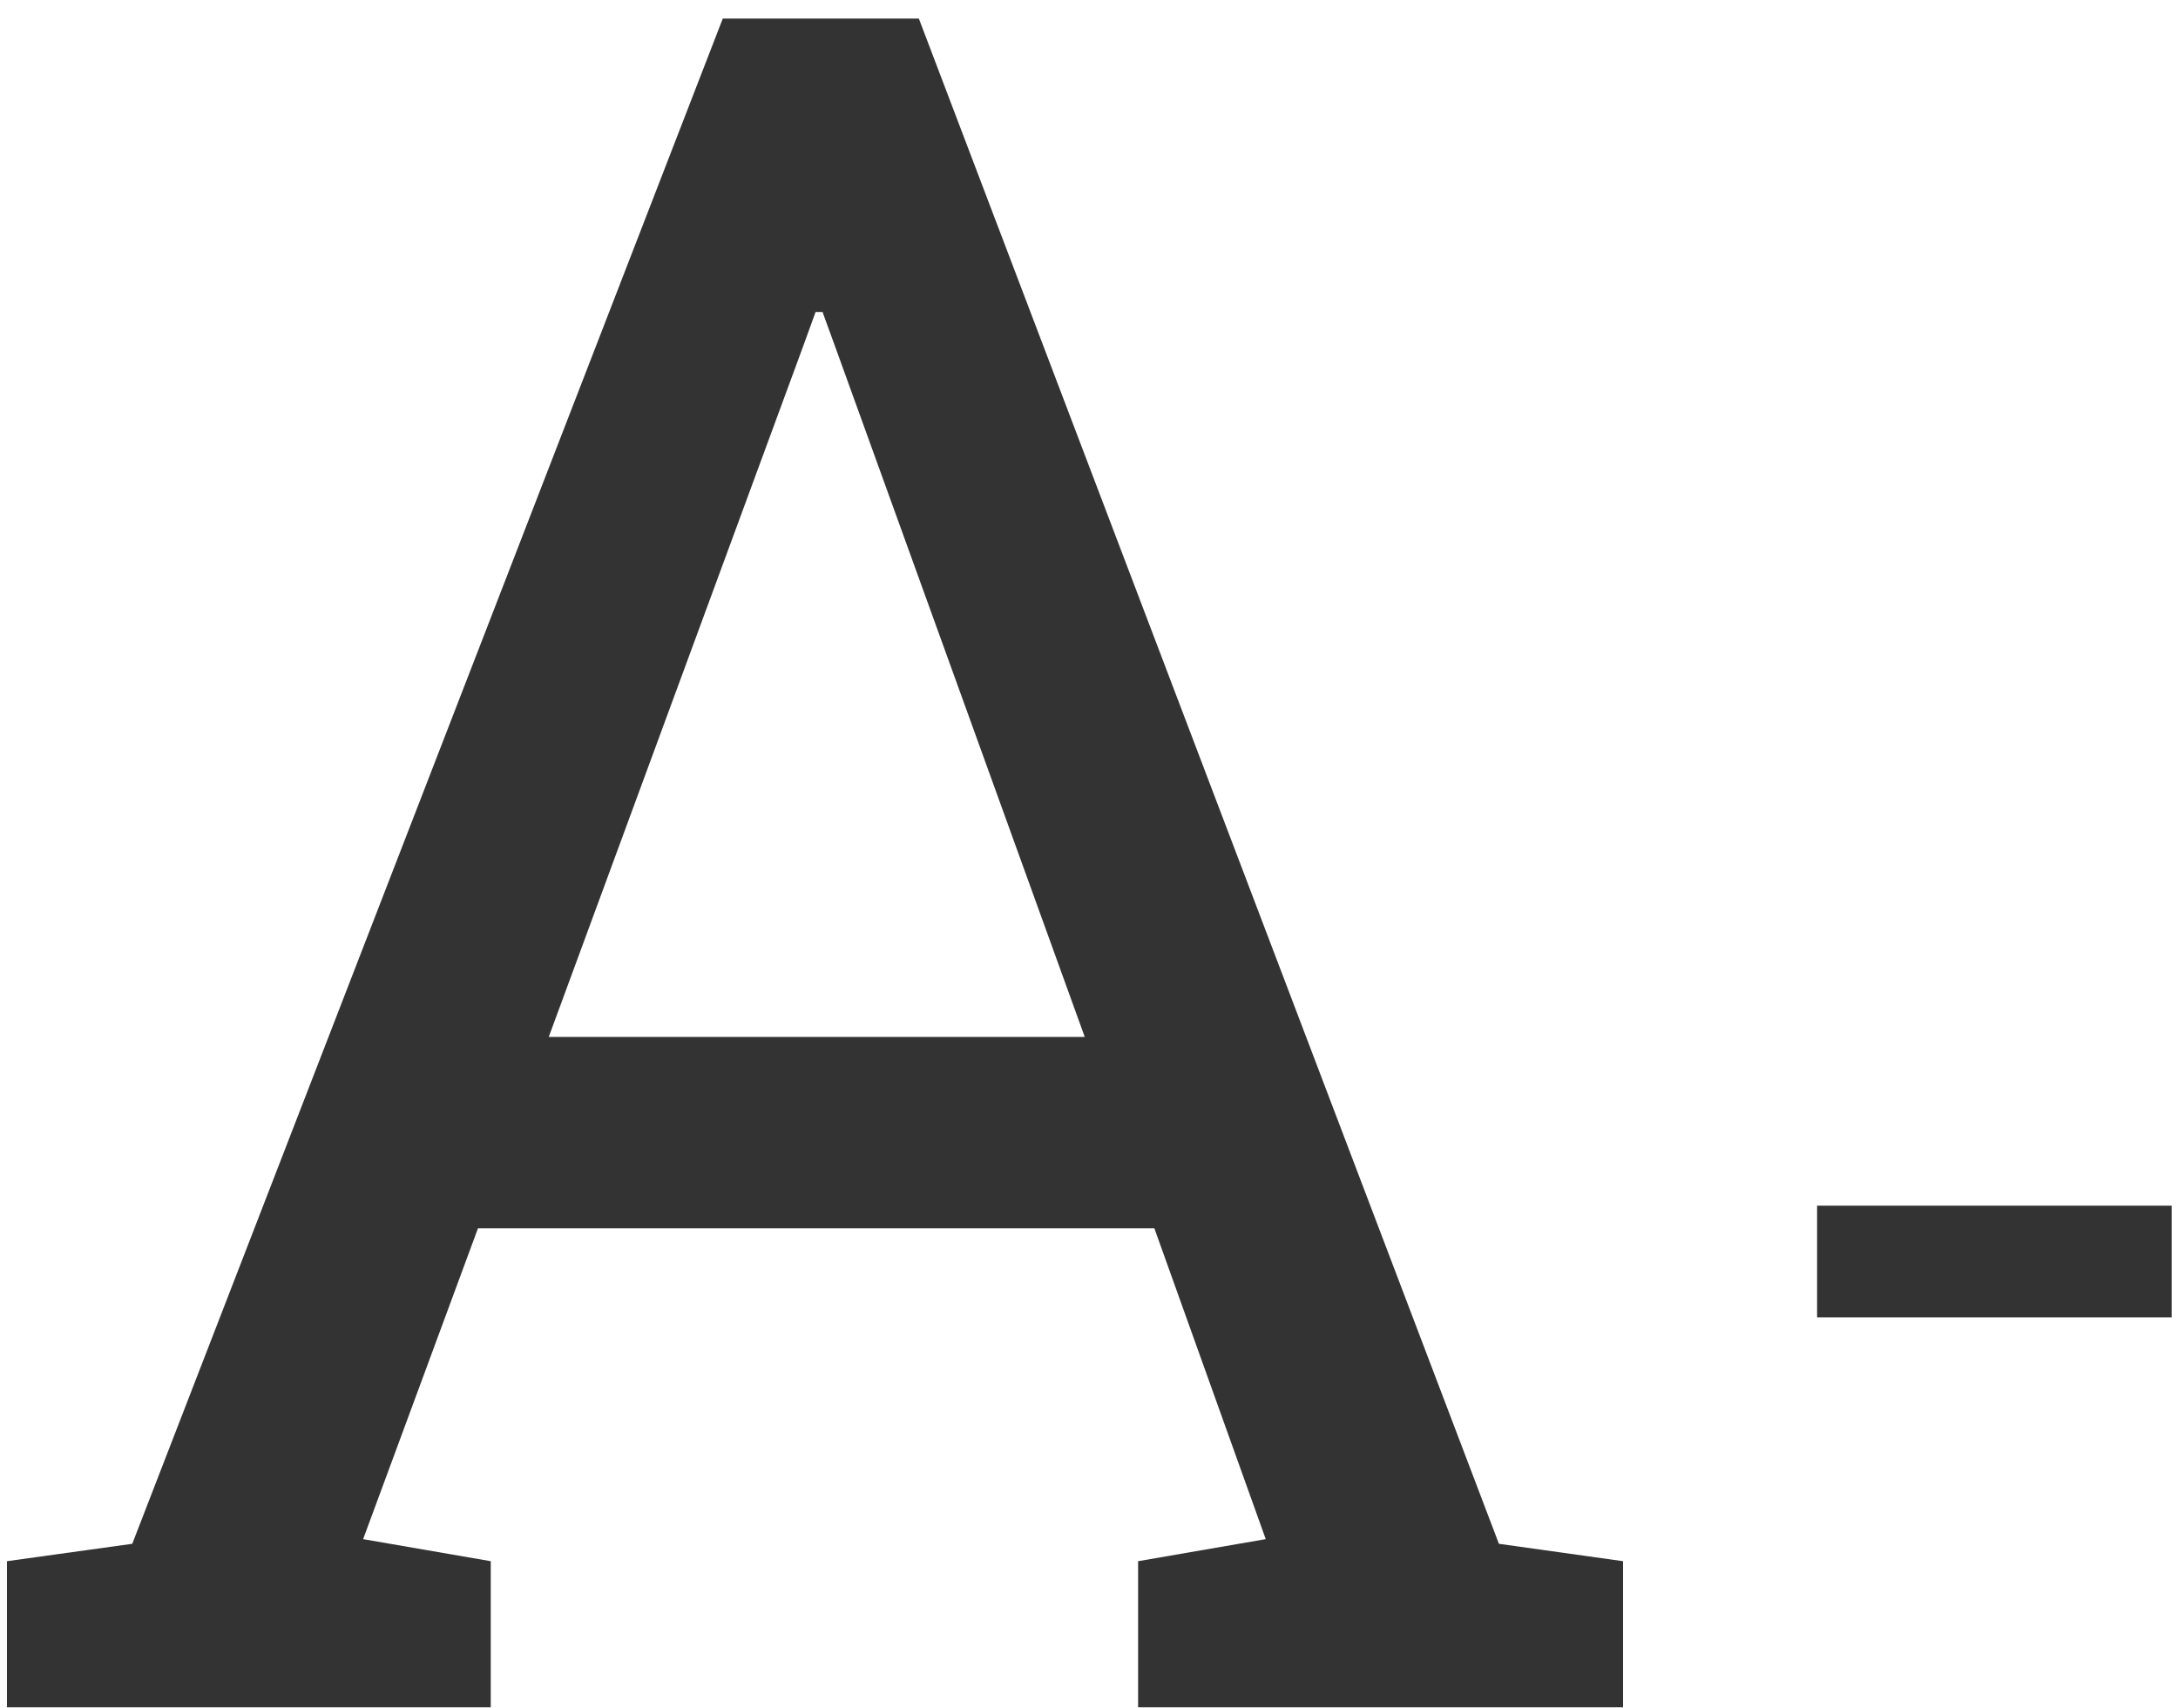
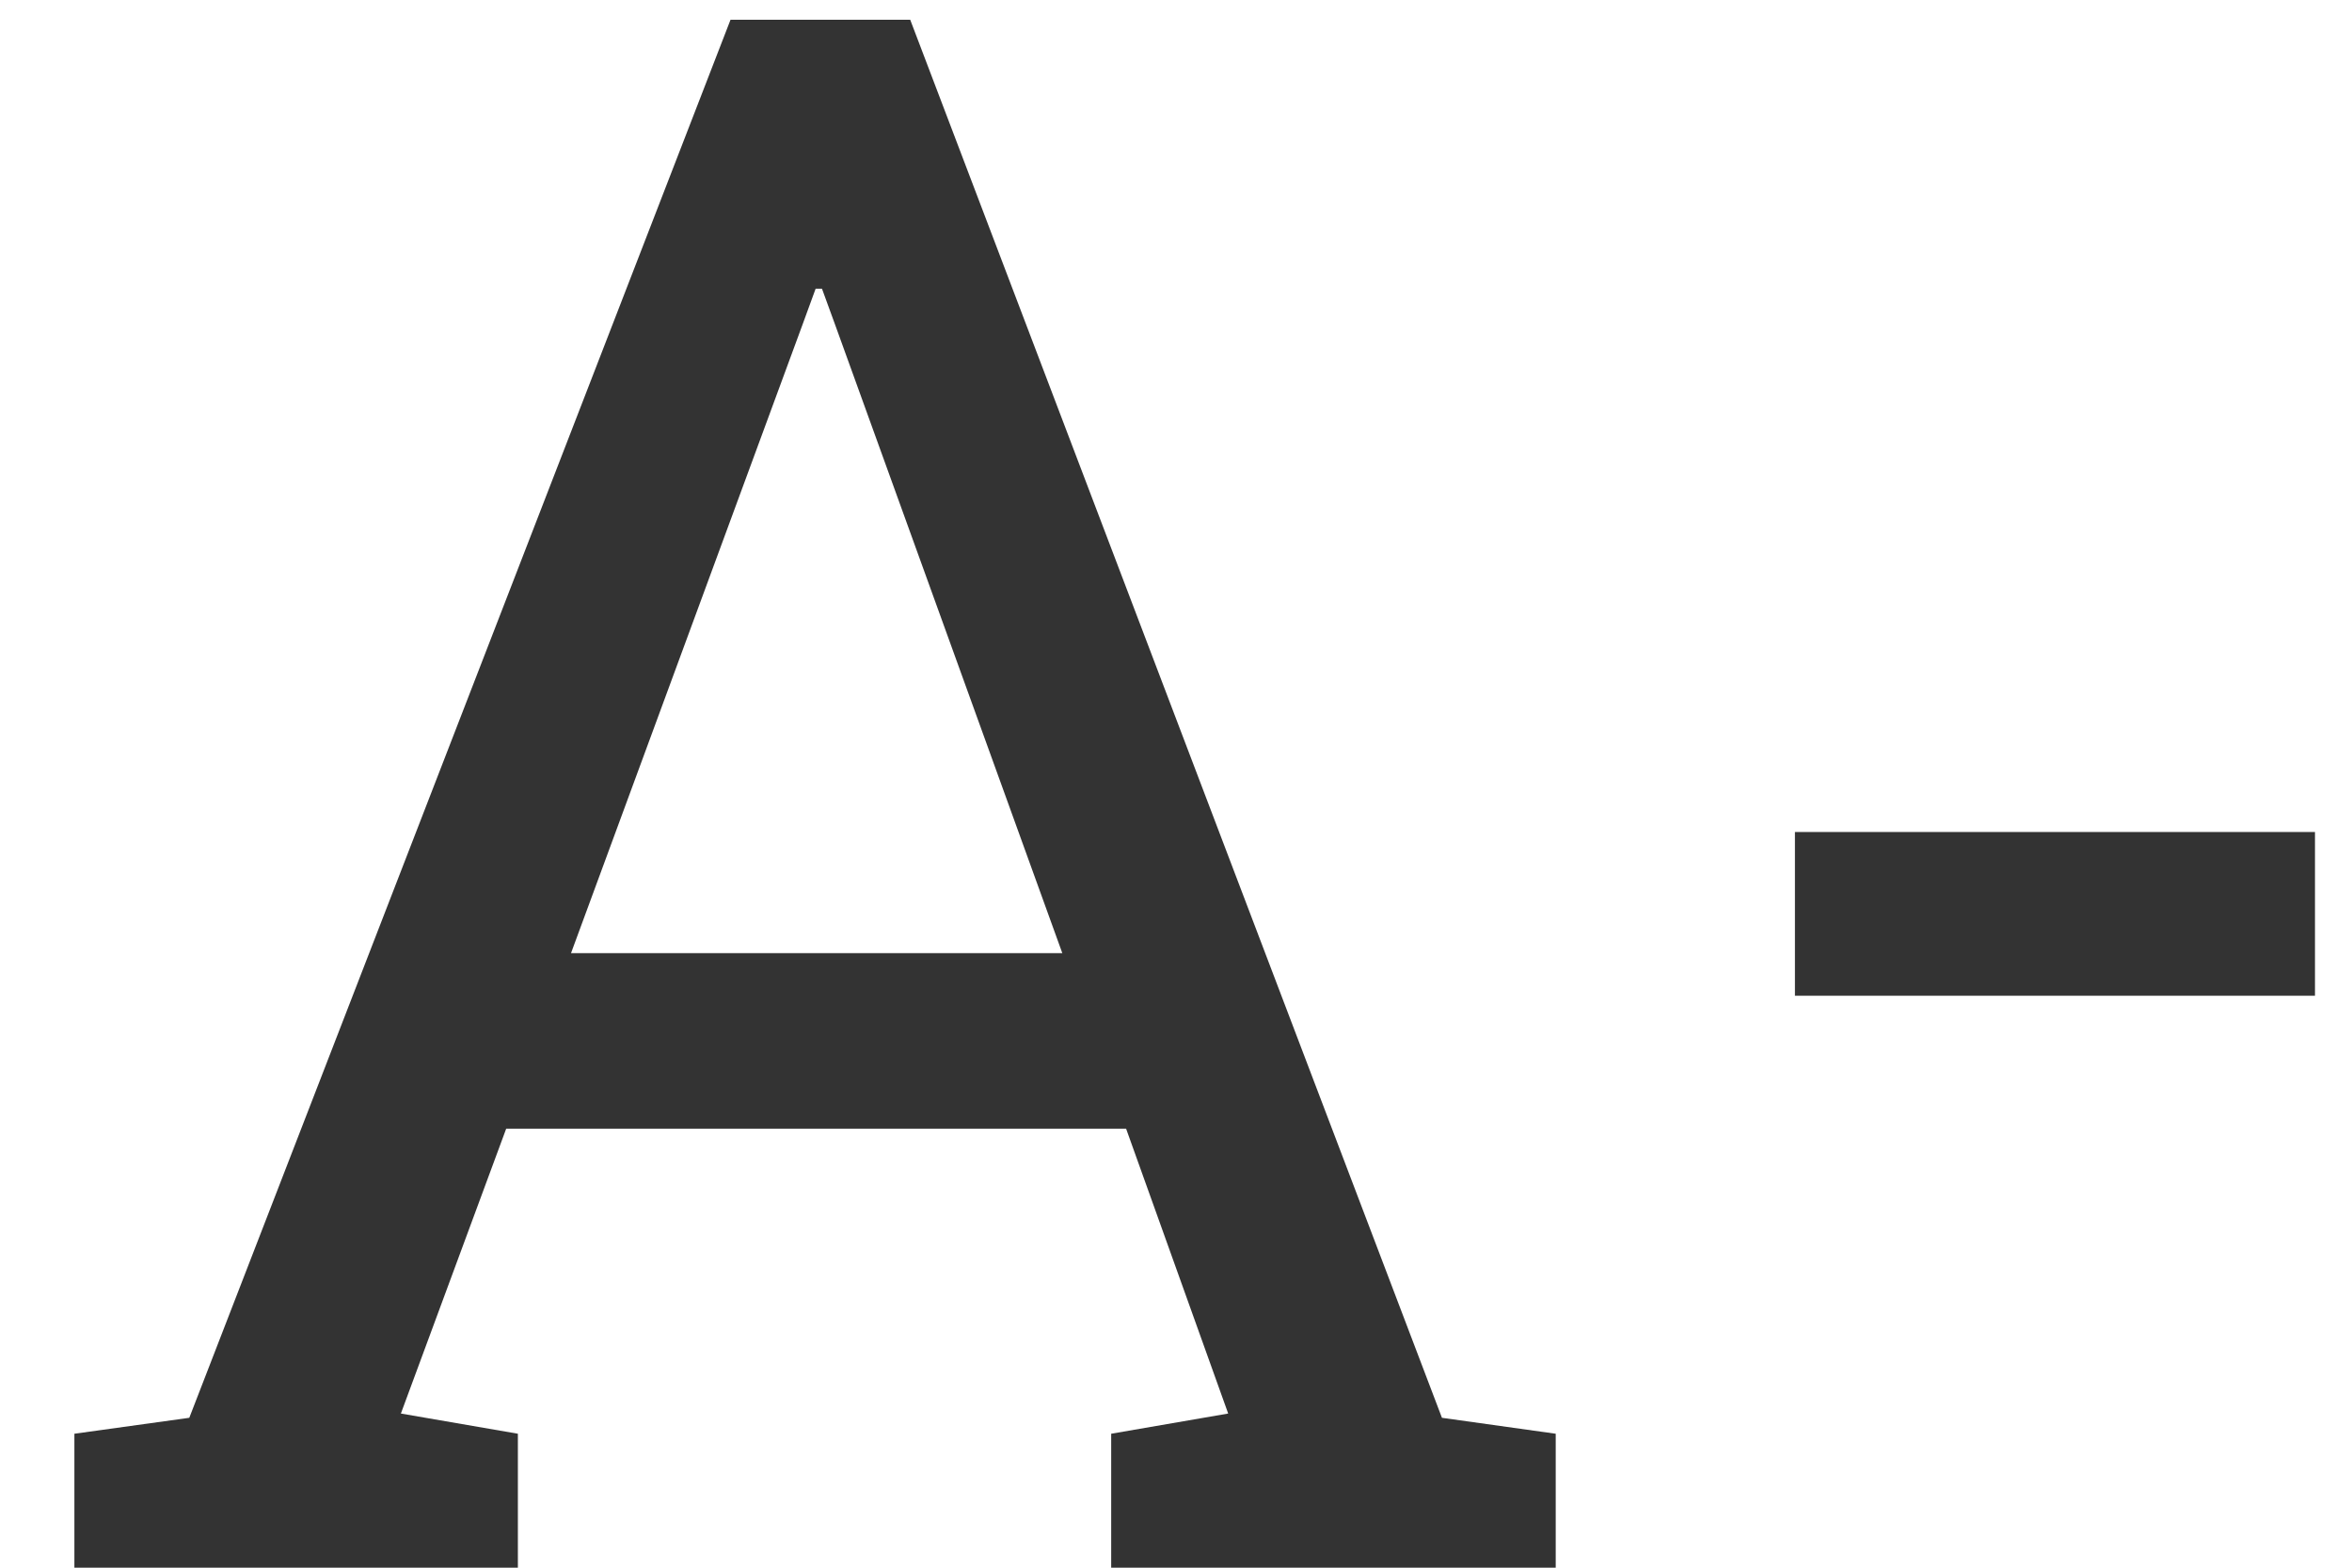
- <svg xmlns="http://www.w3.org/2000/svg" width="88" height="69" viewBox="0 0 88 69" fill="none">
-   <path d="M0.281 69V63.094L5.344 62.391L29.203 0.75H37.125L60.562 62.391L65.578 63.094V69H45.984V63.094L51.141 62.203L46.641 49.641H19.312L14.672 62.203L19.828 63.094V69H0.281ZM22.172 41.906H43.828L33.797 14.156L33.234 12.609H32.953L32.391 14.156L22.172 41.906ZM73.418 53.238V48.727H87.744V53.238H73.418Z" fill="#333333" />
+ <svg xmlns="http://www.w3.org/2000/svg" width="27" height="18" viewBox="0 0 27 18" fill="none">
+   <path d="M0.854 18V16.462L2.173 16.279L8.386 0.227H10.449L16.553 16.279L17.859 16.462V18H12.756V16.462L14.099 16.23L12.927 12.959H5.811L4.602 16.23L5.945 16.462V18H0.854ZM6.555 10.944H12.195L9.583 3.718L9.436 3.315H9.363L9.216 3.718L6.555 10.944ZM20.605 11.433V9.553H26.575V11.433H20.605Z" fill="#333333" />
</svg>
